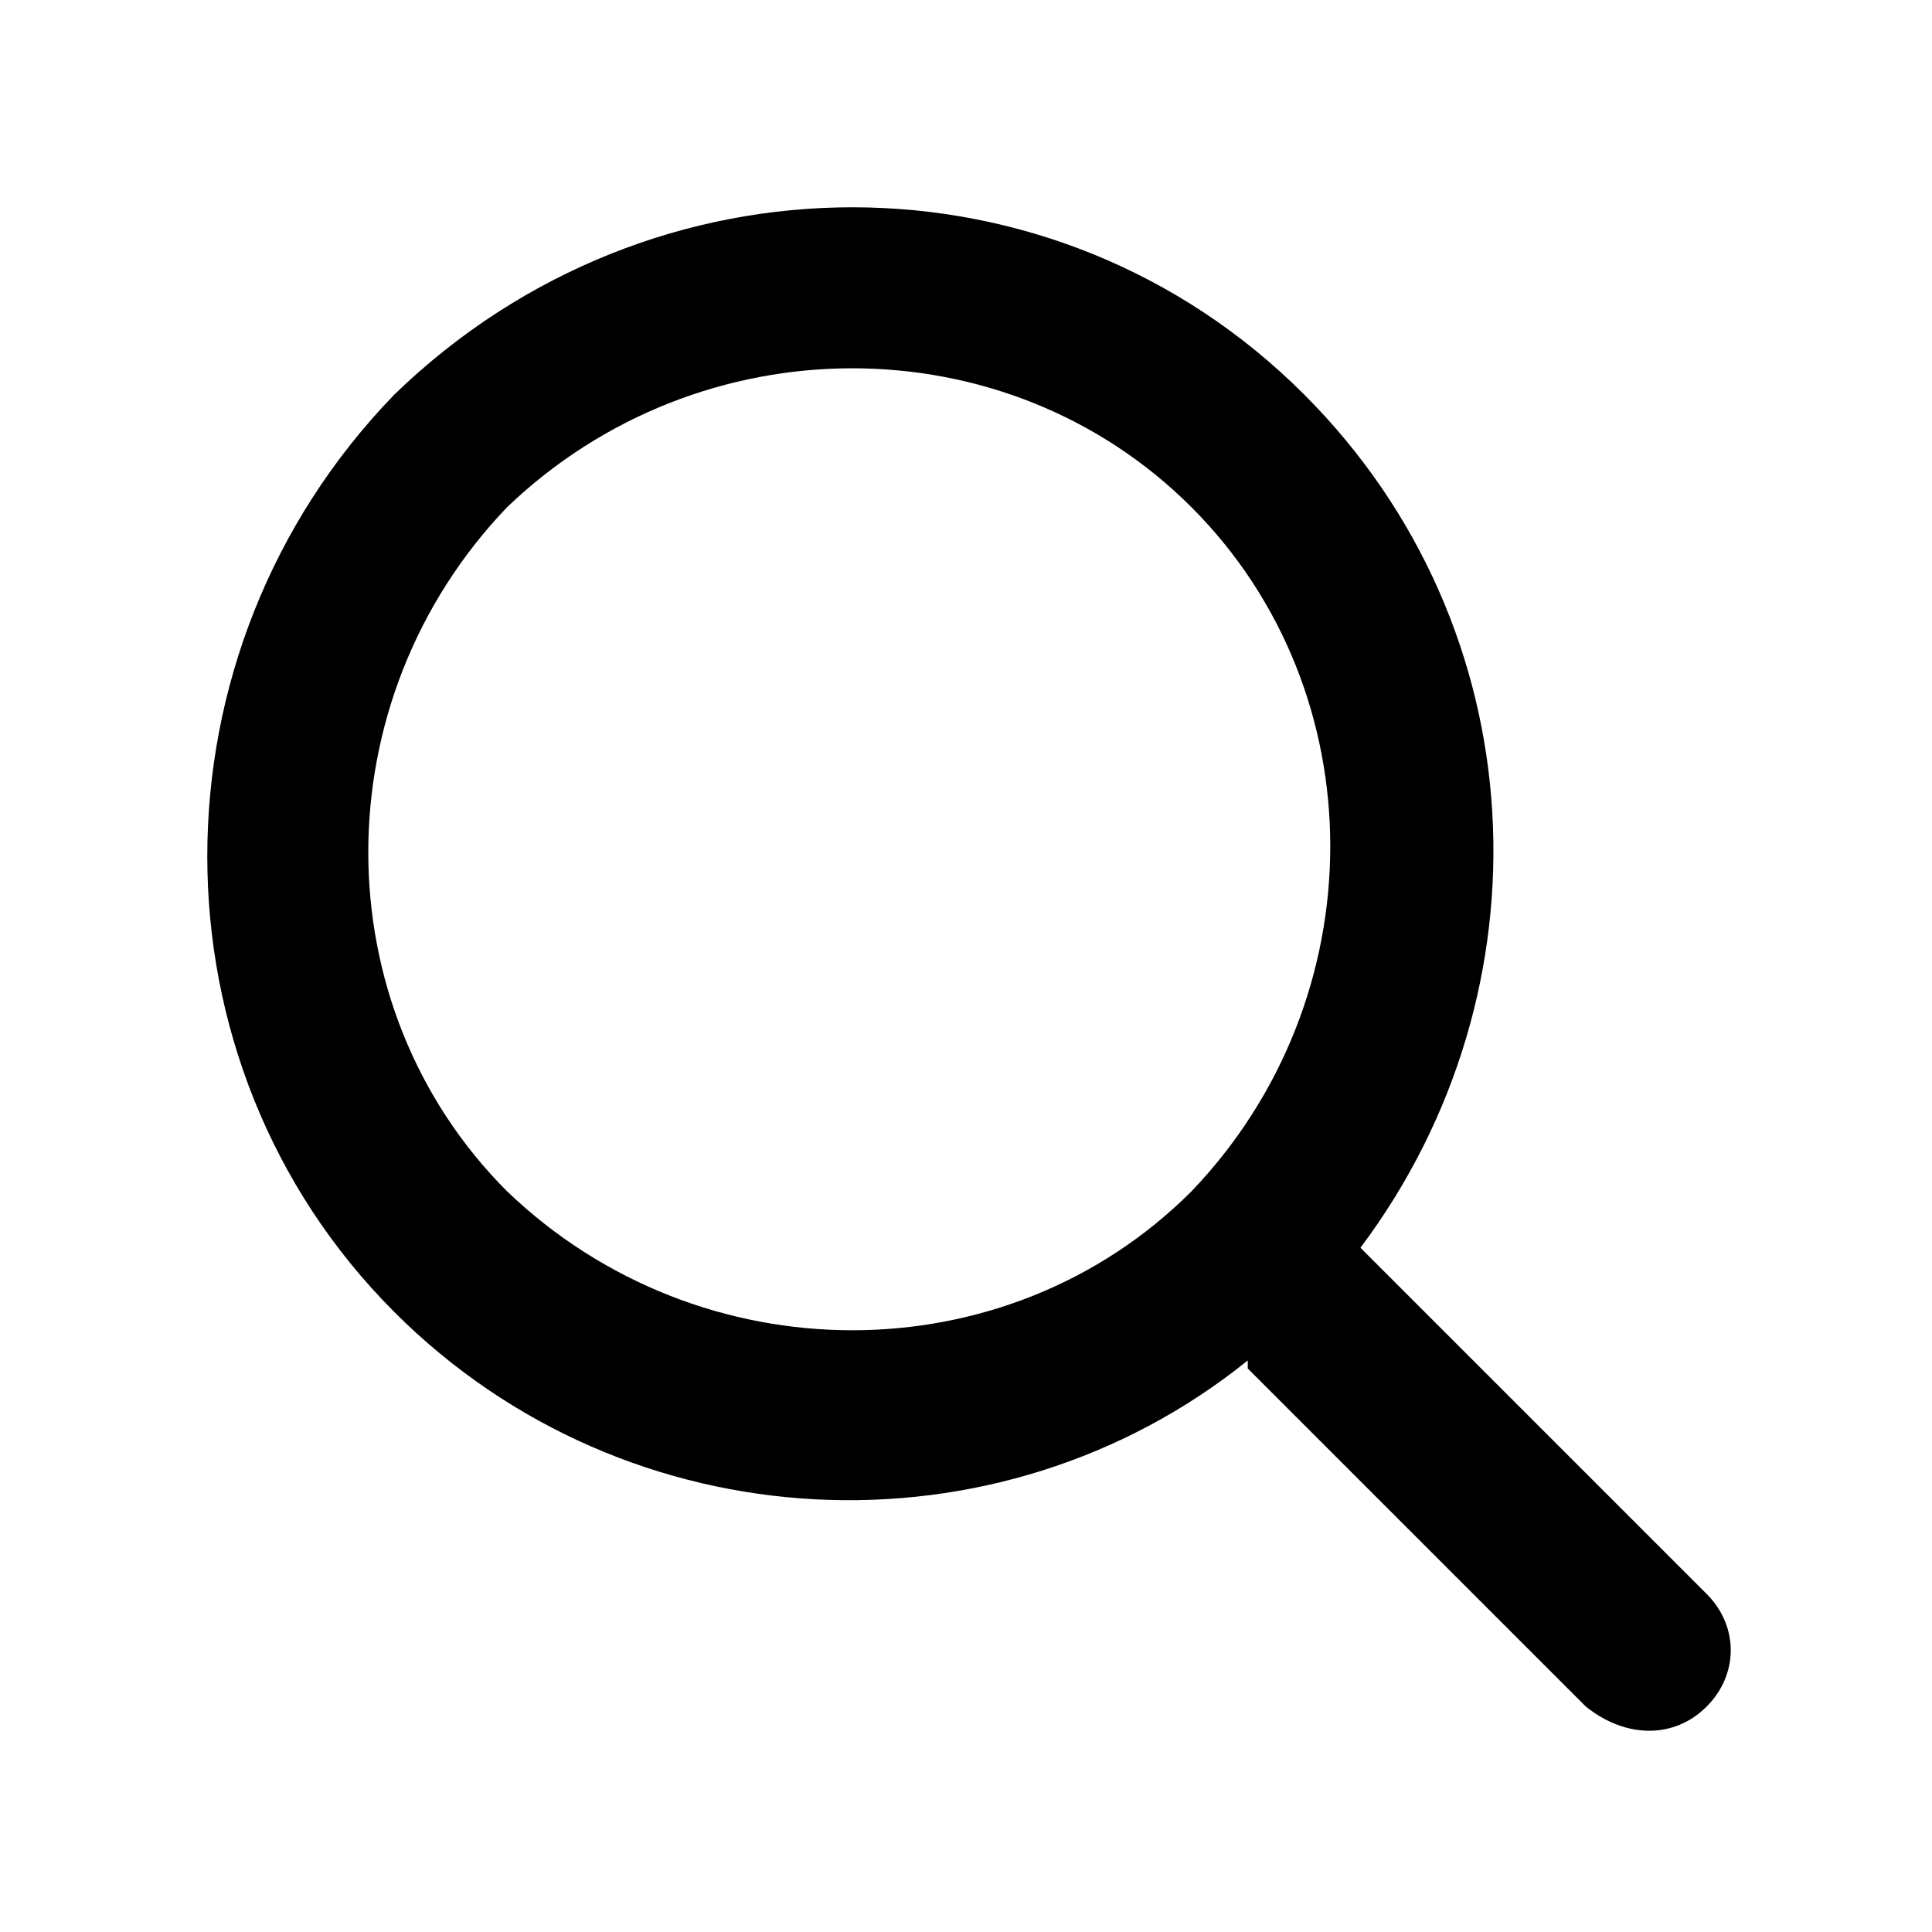
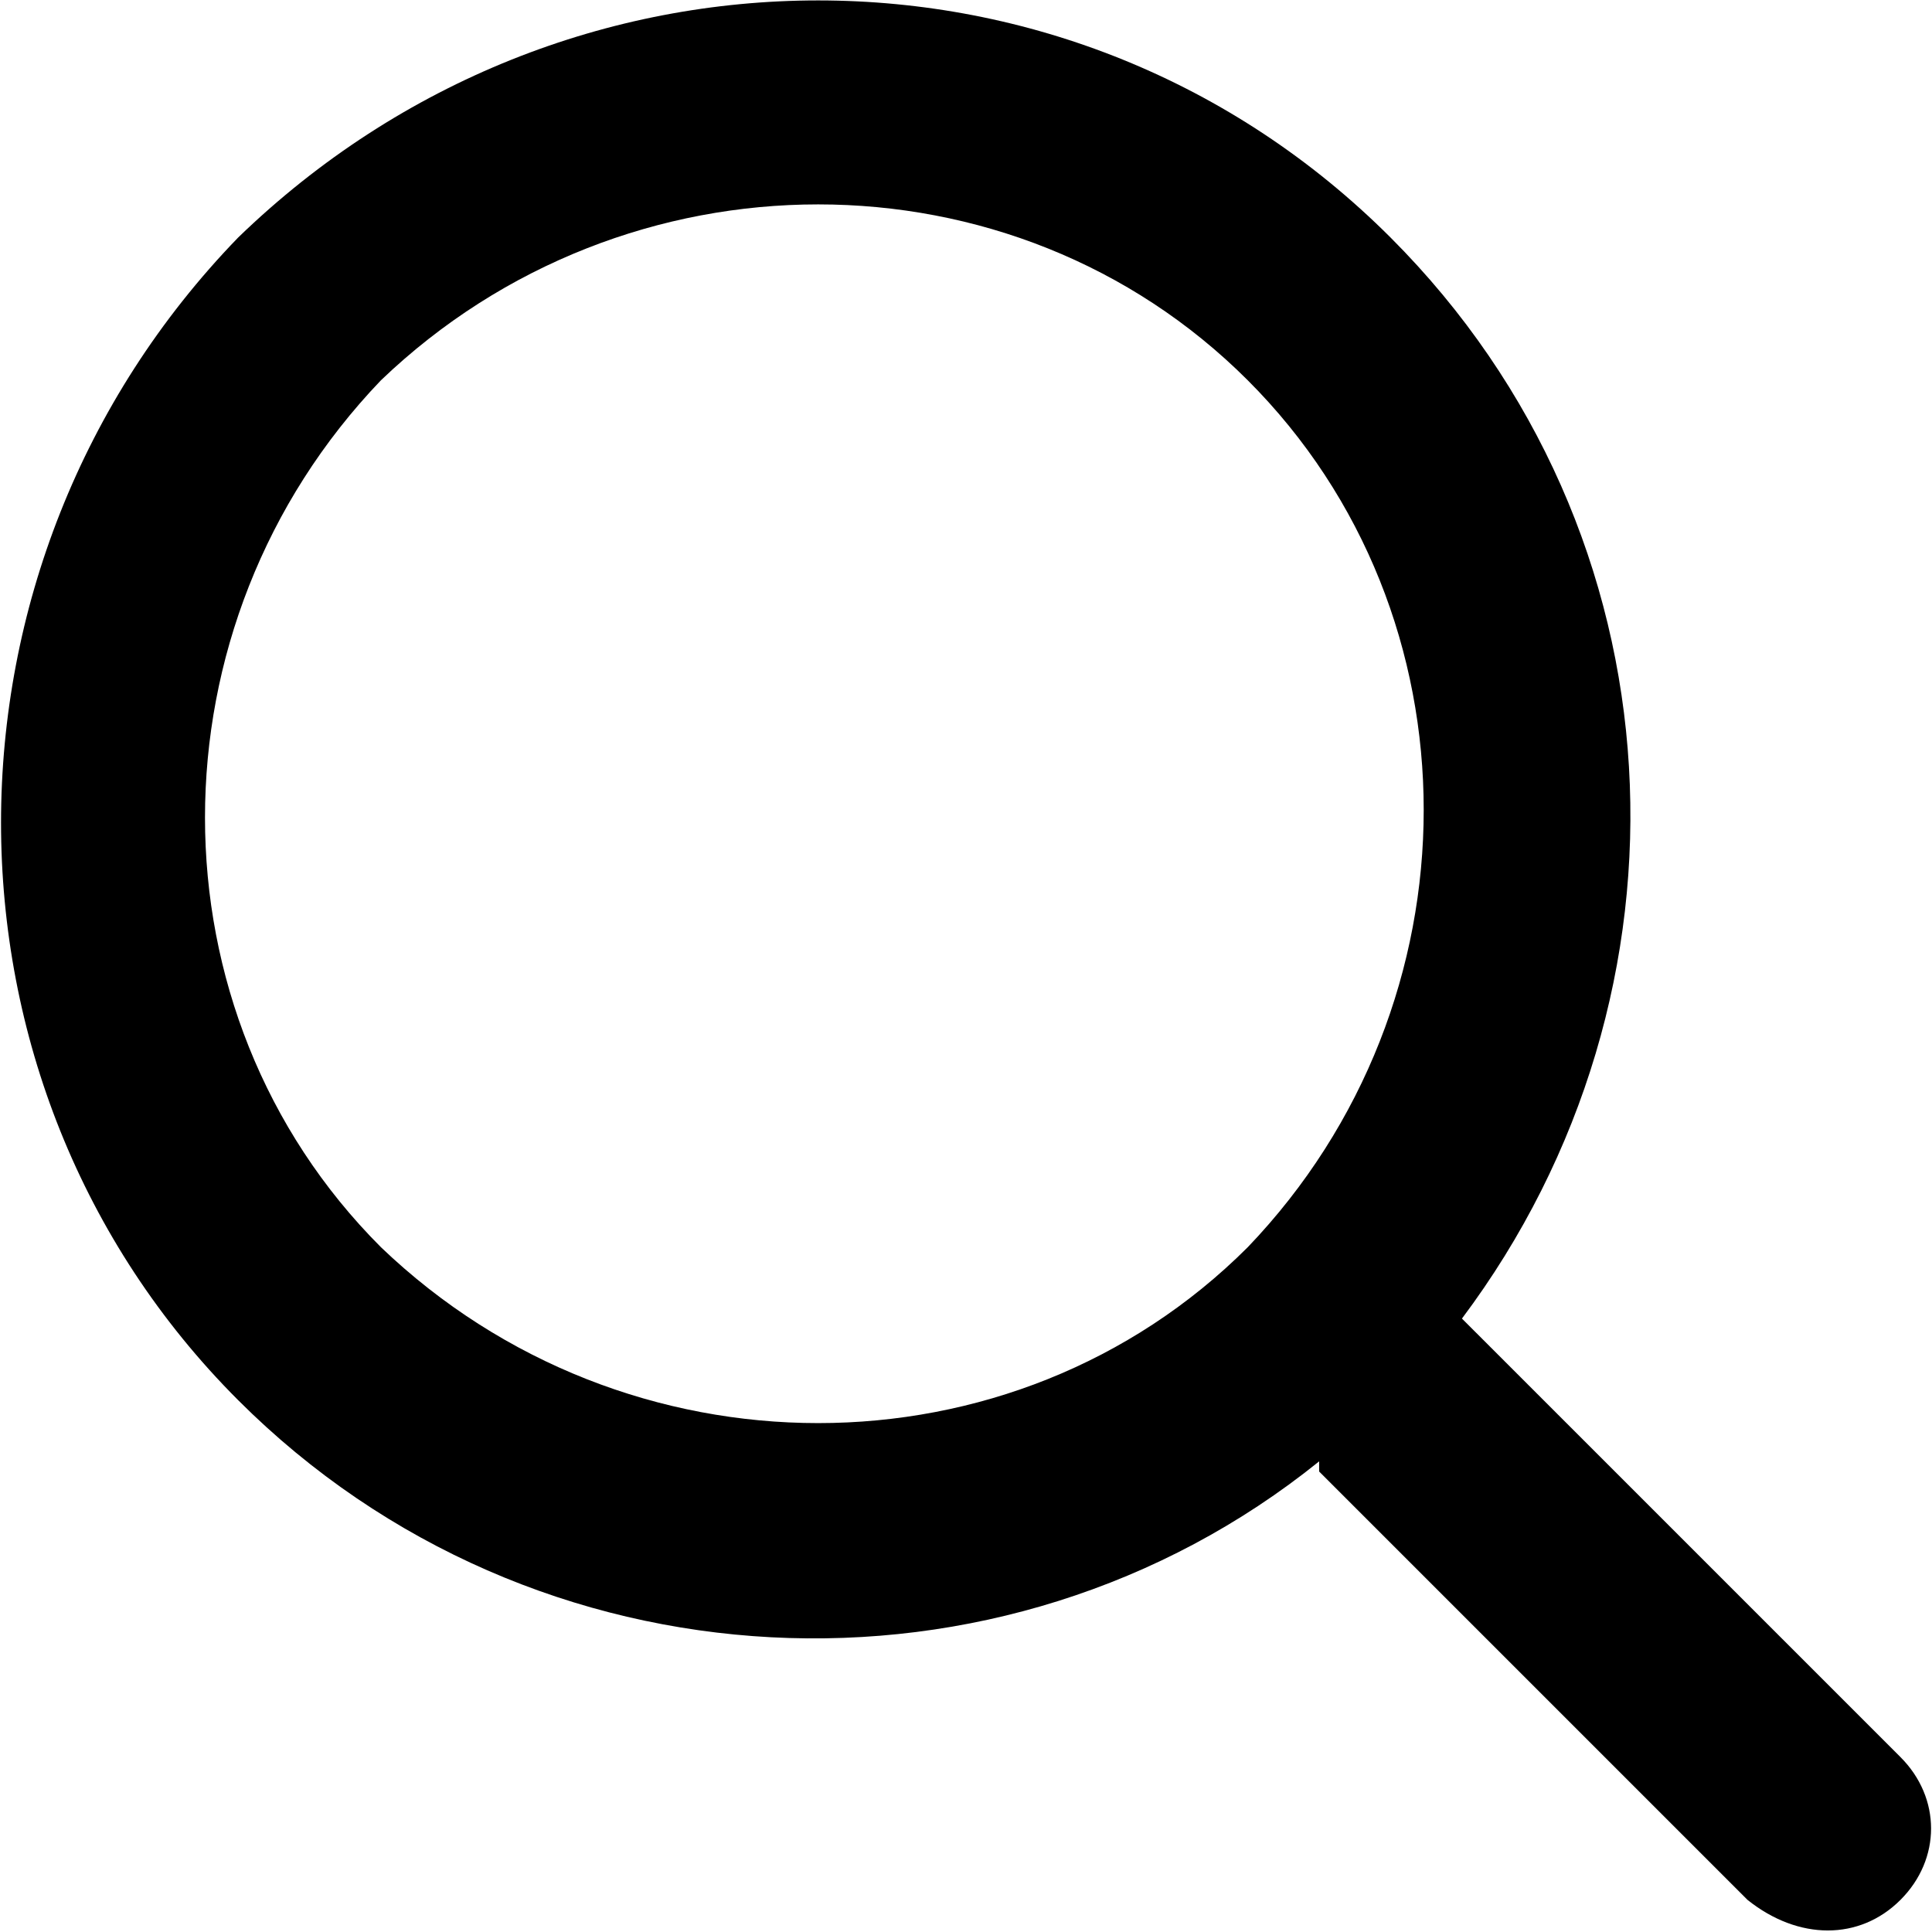
- <svg xmlns="http://www.w3.org/2000/svg" viewBox="0 0 24 24" width="24" height="24">
-   <path d="M16.9,15.5c2.4-3.2,2.2-7.7-0.7-10.6c-3.1-3.1-8.1-3.1-11.3,0c-3.1,3.2-3.1,8.3,0,11.4     c2.9,2.9,7.5,3.1,10.6,0.6c0,0.1,0,0.1,0,0.1l4.2,4.2c0.5,0.4,1.1,0.4,1.5,0c0.4-0.4,0.4-1,0-1.4L16.9,15.5     C16.9,15.5,16.9,15.5,16.9,15.5L16.9,15.5z M14.8,6.3c2.3,2.3,2.3,6.1,0,8.5c-2.3,2.3-6.1,2.3-8.5,0C4,12.5,4,8.7,6.3,6.3     C8.7,4,12.5,4,14.8,6.3z" />
+ <svg xmlns="http://www.w3.org/2000/svg" width="100%" height="100%" viewBox="0 0 24 24" version="1.1" xml:space="preserve" style="fill-rule:evenodd;clip-rule:evenodd;stroke-linejoin:round;stroke-miterlimit:2;">
+   <g transform="matrix(1.26688,0,0,1.26688,-3.24943,-3.25692)">
+     <path d="M16.9,15.5C19.3,12.3 19.1,7.8 16.2,4.9C13.1,1.8 8.1,1.8 4.9,4.9C1.8,8.1 1.8,13.2 4.9,16.3C7.8,19.2 12.4,19.4 15.5,16.9L15.5,17L19.7,21.2C20.2,21.6 20.8,21.6 21.2,21.2C21.6,20.8 21.6,20.2 21.2,19.8L16.9,15.5ZM14.8,6.3C17.1,8.6 17.1,12.4 14.8,14.8C12.5,17.1 8.7,17.1 6.3,14.8C4,12.5 4,8.7 6.3,6.3C8.7,4 12.5,4 14.8,6.3Z" style="fill-rule:nonzero;" />
+   </g>
</svg>
